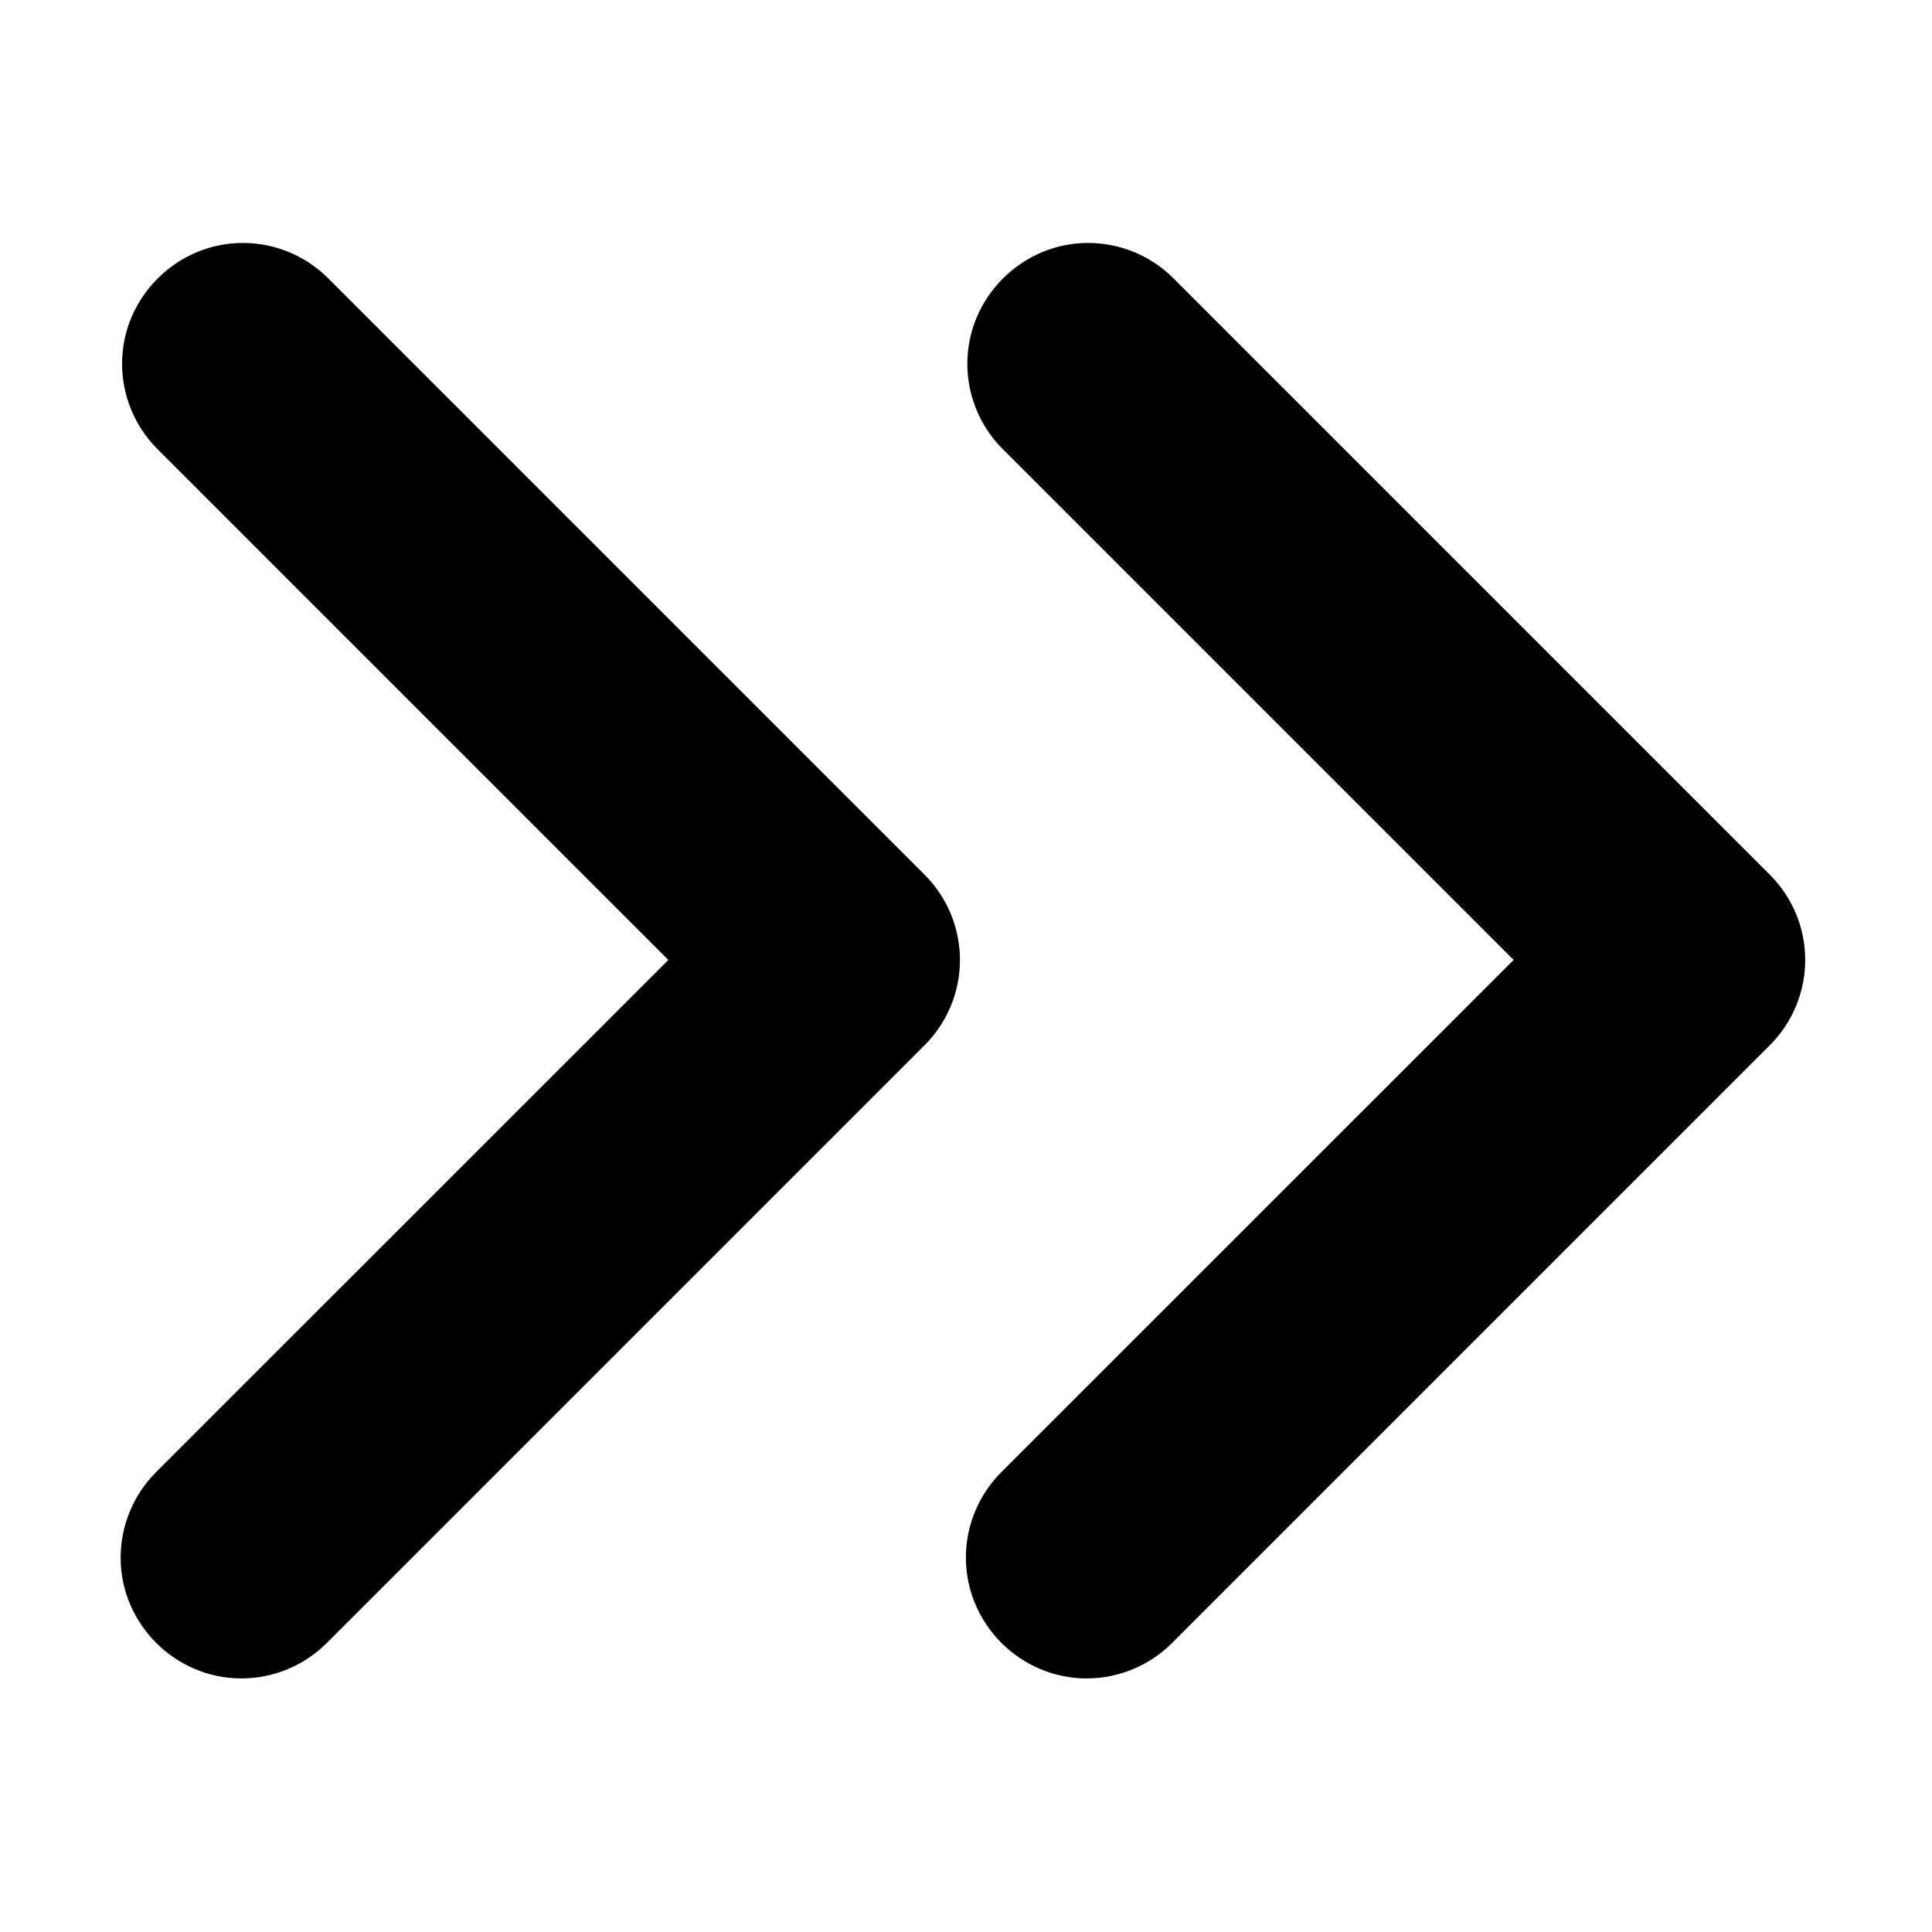
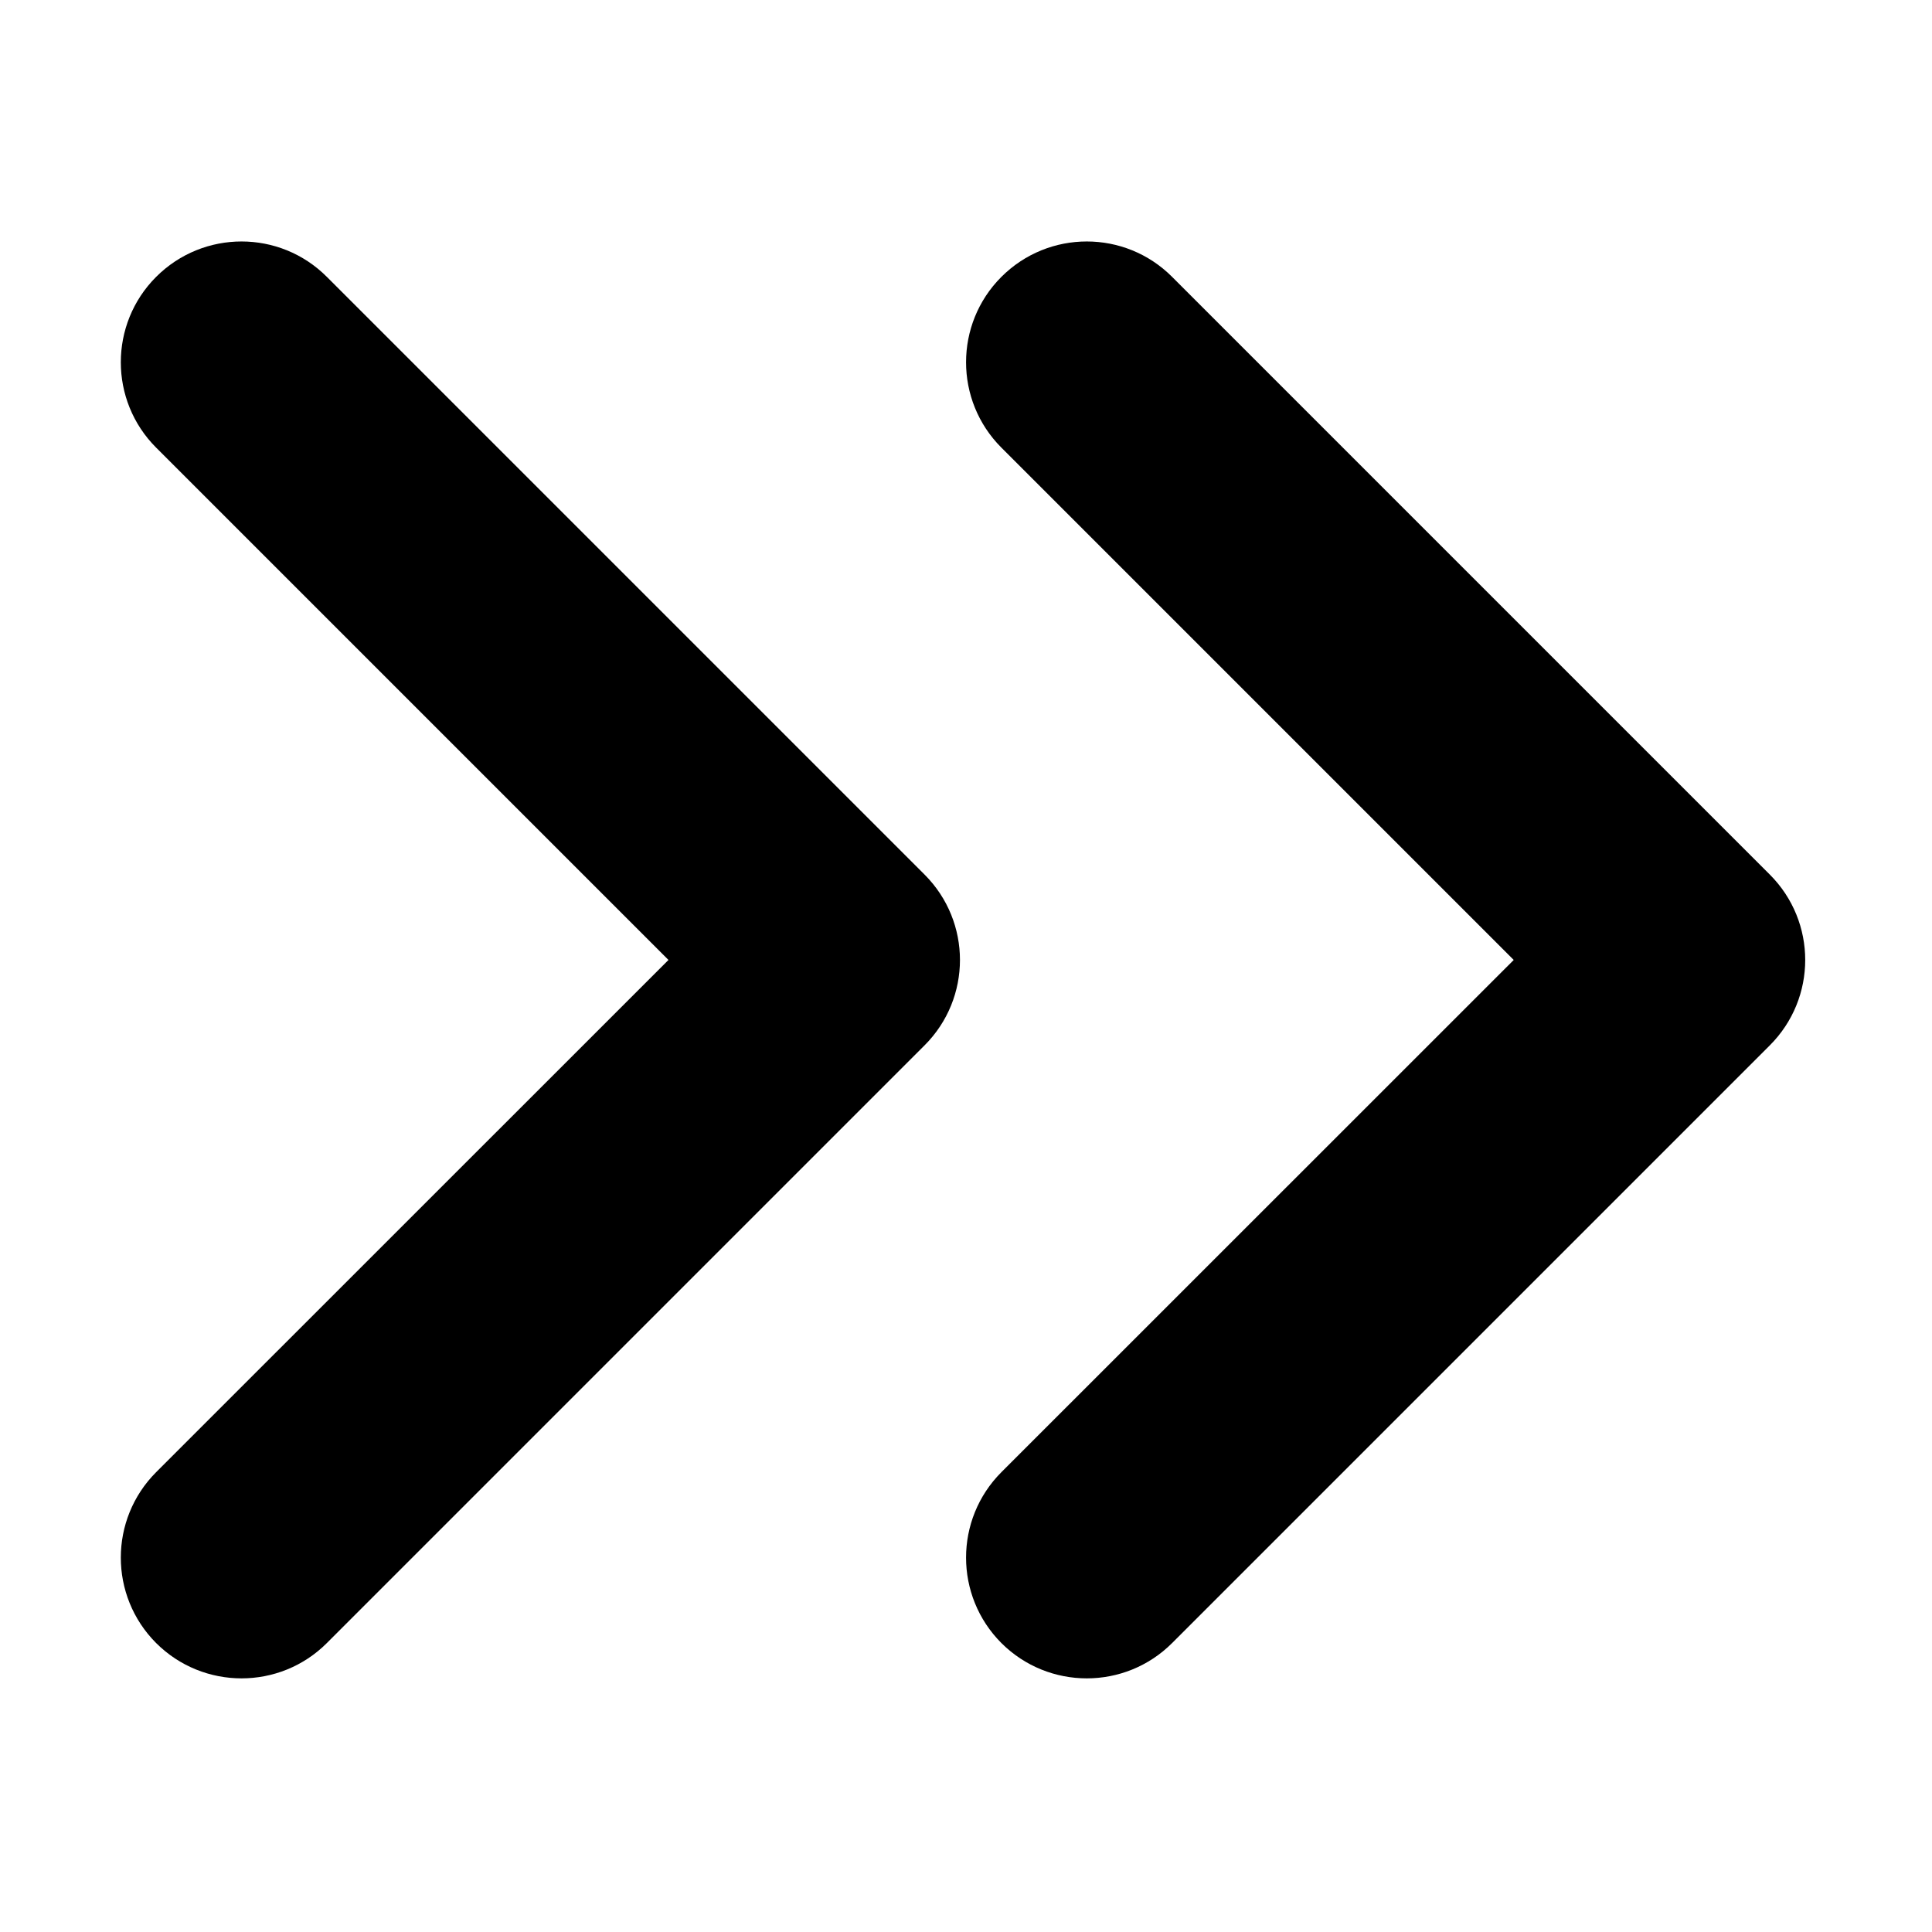
<svg xmlns="http://www.w3.org/2000/svg" width="16" height="16" viewBox="0 0 16 16">
-   <path fill-rule="evenodd" d="M5.535,7.95l-4.243,-4.243c-0.18,-0.186 -0.281,-0.436 -0.281,-0.695c0,-0.548 0.452,-1 1,-1c0.26,0 0.509,0.101 0.695,0.281l4.95,4.95c0.188,0.187 0.294,0.442 0.294,0.707c0,0.265 -0.106,0.52 -0.294,0.707l-4.95,4.95c-0.187,0.187 -0.442,0.293 -0.707,0.293c-0.549,0 -1,-0.452 -1,-1c0,-0.266 0.106,-0.52 0.293,-0.708l4.243,-4.242Zm7,0l-4.243,-4.243c-0.18,-0.186 -0.281,-0.436 -0.281,-0.695c0,-0.548 0.452,-1 1,-1c0.26,0 0.509,0.101 0.695,0.281l4.95,4.95c0.188,0.187 0.294,0.442 0.294,0.707c0,0.265 -0.106,0.52 -0.294,0.707l-4.95,4.95c-0.187,0.187 -0.442,0.293 -0.707,0.293c-0.549,0 -1,-0.452 -1,-1.001c0,-0.265 0.106,-0.519 0.293,-0.707l4.243,-4.242l0,0Z" />
+   <path fill="#000000" fill-rule="evenodd" d="M10.414,7.95 L14.657,3.707 C15.047,3.317 15.047,2.683 14.657,2.293 C14.266,1.902 13.633,1.902 13.243,2.293 L8.293,7.243 C8.098,7.438 8,7.694 8,7.95 C8,8.206 8.098,8.462 8.293,8.657 L13.243,13.607 C13.633,13.997 14.266,13.997 14.657,13.607 C15.047,13.216 15.047,12.583 14.657,12.192 L10.414,7.95 L10.414,7.95 Z M3.414,7.95 L7.657,3.707 C8.047,3.317 8.047,2.683 7.657,2.293 C7.266,1.902 6.633,1.902 6.243,2.293 L1.293,7.243 C1.098,7.438 1,7.694 1,7.95 C1,8.206 1.098,8.462 1.293,8.657 L6.243,13.607 C6.633,13.997 7.266,13.997 7.657,13.607 C8.047,13.216 8.047,12.583 7.657,12.192 L3.414,7.95 Z" transform="matrix(-1 0 0 1 15.95 0)" />
</svg>
